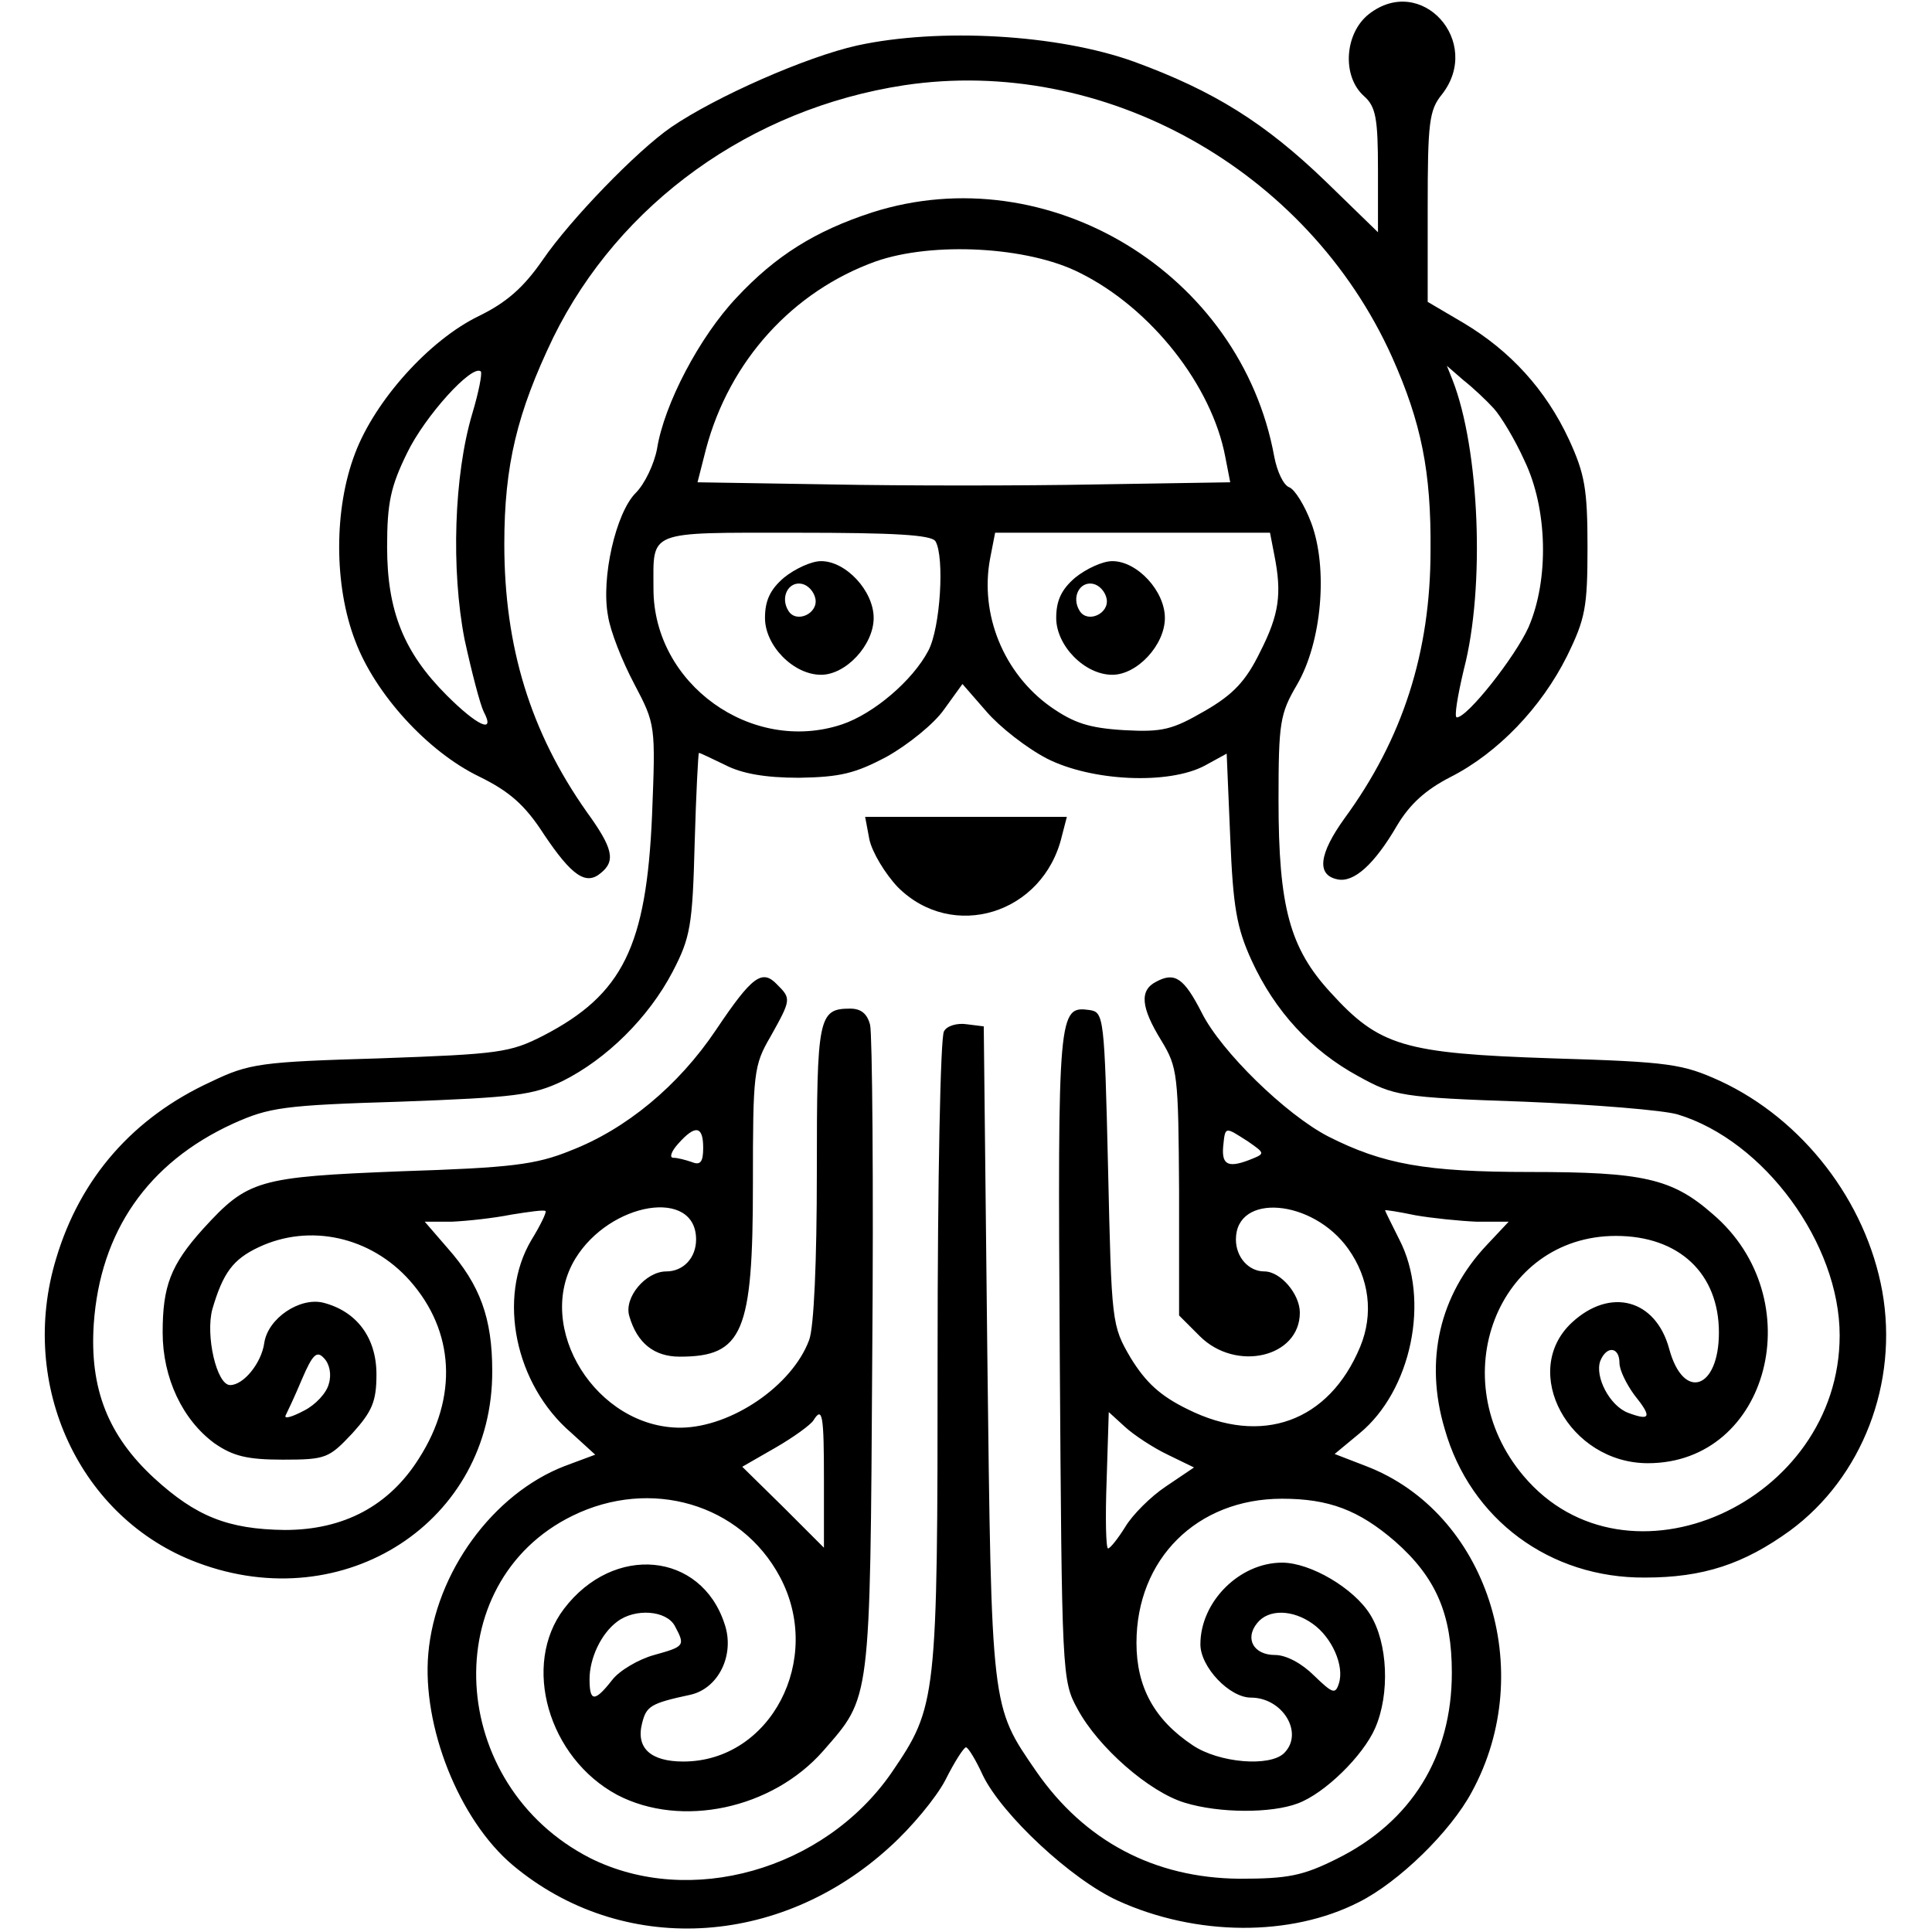
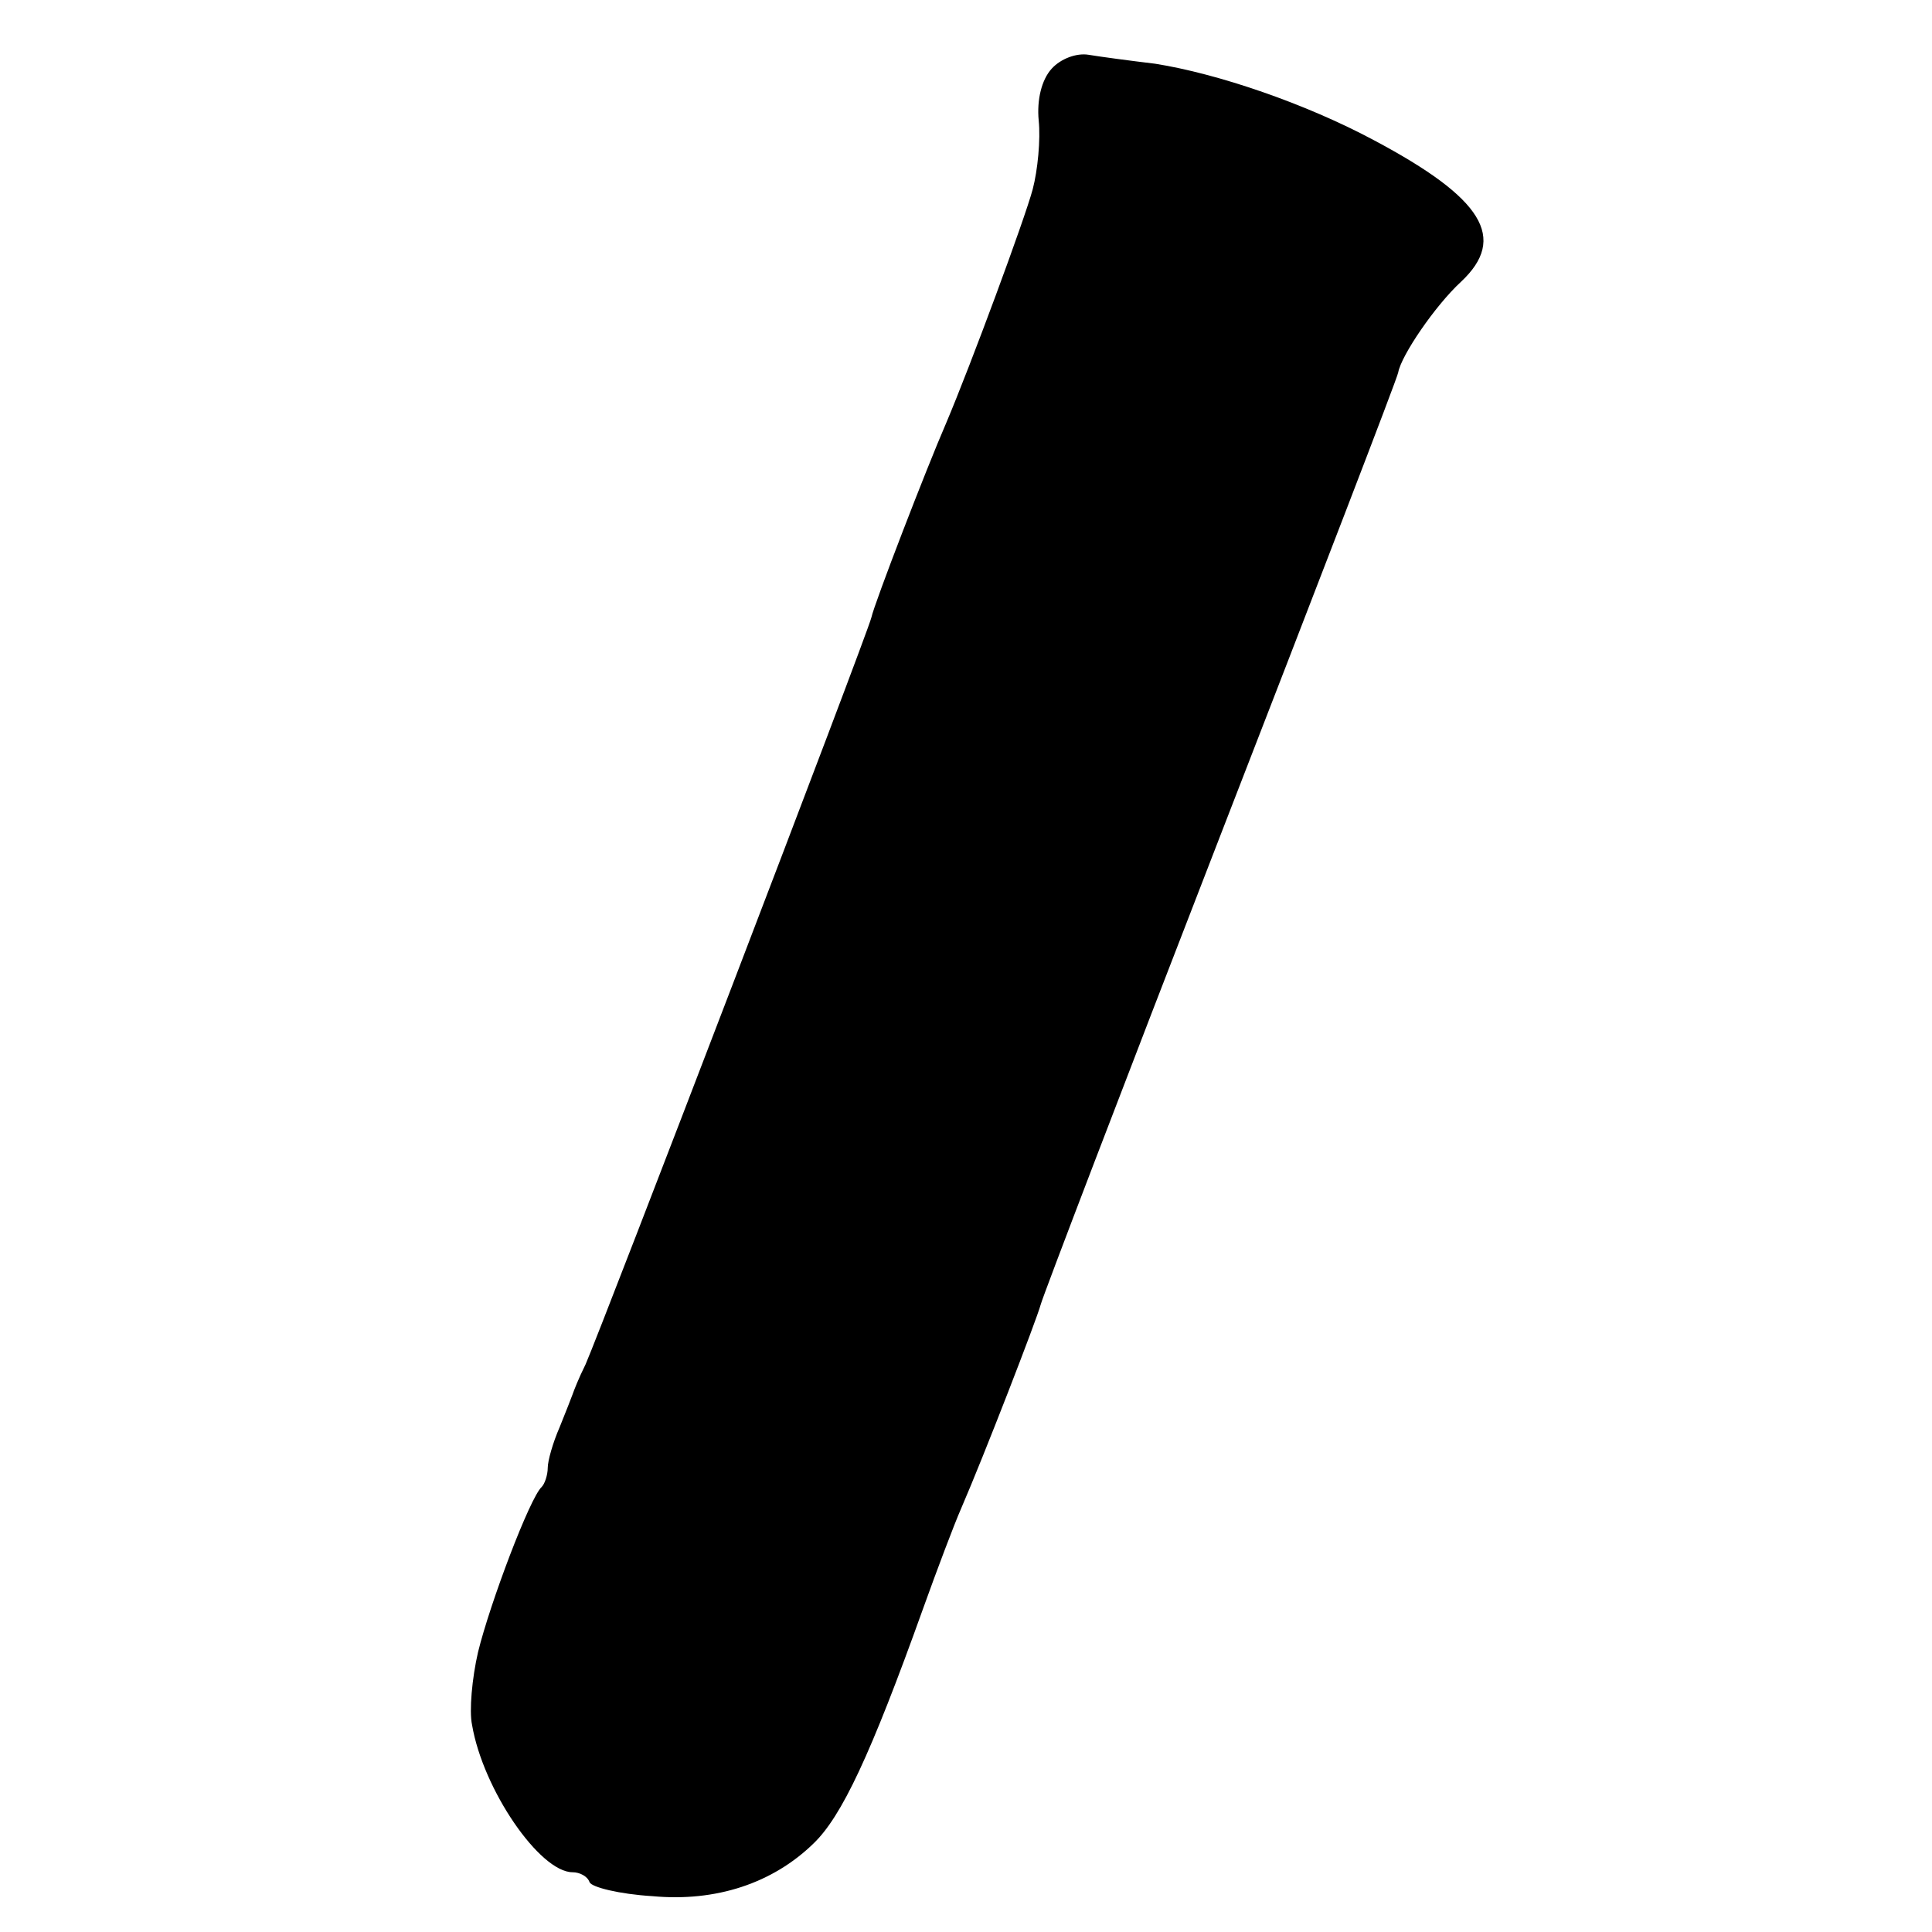
- <svg xmlns="http://www.w3.org/2000/svg" version="1.0" width="272pt" height="272pt" viewBox="0 0 272 272" preserveAspectRatio="xMidYMid meet">
-   <g transform="translate(0,272) scale(0.1,-0.1)" fill="#000000" stroke="none">
-     <path d="M1927 2700 c-34 -27 -38 -87 -7 -115 17 -15 20 -31 20 -105 l0 -87 -73 71 c-86 83 -158 128 -270 169 -108 39 -275 48 -390 23 -72 -16 -199 -72 -262 -115 -48 -33 -142 -130 -181 -187 -27 -39 -51 -60 -90 -79 -70 -34 -146 -119 -174 -193 -30 -78 -30 -186 0 -264 28 -75 102 -156 174 -191 43 -21 65 -40 92 -82 39 -58 59 -72 80 -54 21 17 17 35 -20 86 -79 112 -116 232 -116 377 0 111 18 185 69 291 93 189 278 322 494 355 280 42 568 -118 687 -383 41 -92 55 -161 54 -272 0 -143 -39 -265 -121 -377 -36 -50 -40 -80 -10 -86 23 -5 52 21 84 76 18 30 40 50 75 68 67 34 128 98 164 170 26 53 29 69 29 154 0 82 -4 103 -26 151 -33 71 -83 125 -148 164 l-51 30 0 133 c0 119 2 137 20 159 58 74 -29 171 -103 113z m-1262 -562 c-26 -87 -30 -220 -11 -318 10 -46 22 -92 27 -102 17 -32 -9 -20 -52 23 -60 60 -84 118 -84 209 0 62 5 85 28 132 25 52 92 126 104 115 2 -3 -3 -29 -12 -59z m1438 7 c10 -11 30 -44 43 -73 33 -68 35 -168 6 -235 -19 -42 -86 -127 -101 -127 -4 0 1 30 10 68 30 115 22 310 -16 407 l-8 20 23 -20 c14 -11 33 -29 43 -40z" />
-     <path d="M1228 2421 c-80 -26 -136 -61 -191 -120 -52 -55 -102 -150 -112 -213 -4 -21 -17 -49 -30 -62 -28 -28 -49 -120 -39 -173 3 -21 20 -64 37 -96 30 -57 30 -58 25 -185 -8 -184 -41 -252 -153 -310 -47 -24 -62 -26 -230 -32 -168 -5 -184 -7 -238 -33 -109 -50 -184 -135 -218 -249 -54 -178 33 -366 199 -428 207 -78 416 58 415 270 0 74 -17 121 -63 173 l-32 37 38 0 c22 1 59 5 84 10 25 4 46 7 48 5 2 -1 -7 -20 -20 -41 -48 -81 -23 -203 56 -271 l34 -31 -43 -16 c-101 -39 -182 -150 -192 -264 -9 -102 43 -234 119 -298 153 -128 375 -117 531 26 30 27 65 69 78 94 13 26 26 46 29 46 3 0 14 -18 24 -40 27 -55 124 -146 190 -176 110 -50 243 -51 339 -2 56 28 129 99 159 155 94 172 21 394 -149 459 l-44 17 35 29 c73 60 100 188 56 273 -11 22 -20 40 -20 41 0 1 19 -2 43 -7 23 -4 62 -8 86 -9 l45 0 -31 -33 c-66 -70 -88 -162 -59 -259 36 -127 148 -210 282 -209 82 0 139 19 204 66 102 75 153 208 130 337 -23 127 -112 242 -228 296 -53 24 -70 27 -237 32 -209 7 -243 17 -312 93 -57 62 -73 120 -73 270 0 110 2 122 26 163 35 60 44 164 20 228 -9 24 -23 47 -31 50 -8 3 -17 22 -21 43 -47 258 -318 423 -566 344z m292 -85 c101 -50 186 -159 205 -259 l7 -36 -188 -3 c-104 -2 -273 -2 -375 0 l-187 3 12 47 c33 124 122 222 239 264 80 28 214 21 287 -16z m-203 -378 c13 -22 7 -122 -10 -154 -22 -42 -77 -89 -122 -104 -127 -42 -265 57 -265 191 0 83 -11 79 200 79 140 0 191 -3 197 -12z m477 -19 c11 -55 7 -84 -20 -137 -20 -41 -38 -60 -78 -83 -45 -26 -59 -30 -113 -27 -50 3 -71 10 -104 33 -66 47 -100 130 -85 209 l7 36 193 0 194 0 6 -31z m-320 -287 c63 -32 171 -37 222 -10 l31 17 5 -118 c4 -98 9 -127 30 -173 33 -72 84 -127 150 -163 51 -28 59 -30 233 -36 99 -4 197 -12 217 -18 122 -37 228 -182 228 -311 0 -236 -300 -370 -445 -198 -115 136 -37 338 130 338 89 0 145 -53 145 -136 0 -80 -50 -97 -70 -23 -19 70 -83 87 -137 37 -74 -69 -4 -198 107 -198 171 0 231 232 91 351 -57 50 -98 59 -257 59 -147 0 -207 11 -284 50 -60 31 -151 120 -178 174 -25 49 -38 58 -64 44 -24 -12 -22 -36 7 -83 23 -38 24 -47 25 -213 l0 -174 29 -29 c51 -51 141 -30 141 33 0 26 -27 58 -50 58 -22 0 -40 20 -40 45 0 66 108 57 158 -13 30 -42 36 -92 17 -138 -44 -106 -139 -140 -243 -88 -39 19 -59 38 -80 72 -27 46 -27 49 -32 267 -5 214 -6 220 -26 223 -44 6 -45 -1 -42 -484 3 -452 3 -460 25 -500 29 -54 101 -117 151 -132 49 -15 122 -15 159 -1 38 14 92 67 109 106 21 48 18 120 -7 160 -23 37 -84 73 -124 73 -60 0 -115 -55 -115 -115 0 -32 41 -75 71 -75 45 0 75 -50 47 -78 -20 -20 -92 -14 -129 11 -54 36 -79 82 -79 144 0 118 85 203 205 203 66 0 108 -16 159 -60 58 -51 80 -103 80 -185 0 -118 -57 -210 -162 -262 -48 -24 -69 -28 -137 -28 -120 1 -218 53 -286 151 -64 93 -63 85 -69 589 l-5 460 -24 3 c-13 2 -28 -2 -32 -10 -5 -7 -9 -211 -9 -454 0 -490 -1 -496 -65 -590 -95 -137 -284 -190 -424 -120 -202 103 -217 388 -25 482 110 54 237 17 292 -86 62 -116 -13 -260 -136 -260 -46 0 -67 19 -58 54 6 24 12 28 68 40 40 9 63 57 48 100 -33 101 -156 113 -226 21 -60 -79 -22 -210 75 -262 90 -47 218 -20 290 62 67 77 66 64 69 555 2 245 0 455 -3 467 -4 16 -13 23 -28 23 -45 0 -47 -12 -47 -231 0 -123 -4 -219 -11 -236 -24 -64 -109 -122 -180 -123 -119 -1 -208 141 -149 238 49 80 170 100 170 27 0 -26 -18 -45 -42 -45 -29 0 -60 -37 -52 -63 11 -38 35 -57 71 -57 89 0 103 34 103 243 0 157 1 167 25 208 29 52 29 53 9 73 -21 22 -35 12 -86 -64 -53 -79 -127 -140 -205 -170 -49 -20 -85 -24 -238 -29 -202 -8 -216 -12 -279 -81 -46 -51 -57 -81 -57 -146 0 -64 28 -123 73 -156 26 -18 46 -23 96 -23 61 0 65 2 98 37 28 31 34 45 34 83 0 52 -28 89 -75 101 -33 8 -78 -22 -83 -57 -4 -28 -29 -59 -48 -59 -19 0 -35 70 -25 107 15 51 29 70 65 87 72 34 158 15 213 -47 63 -71 68 -164 13 -250 -42 -67 -106 -101 -189 -101 -80 1 -125 19 -184 73 -65 60 -91 126 -85 217 9 130 76 227 196 282 51 23 71 26 236 31 161 6 186 9 228 29 62 31 121 89 155 154 25 48 28 65 31 181 2 70 5 127 6 127 2 0 18 -8 37 -17 23 -12 56 -18 104 -18 58 1 79 6 124 30 30 17 66 46 80 66 l26 36 34 -39 c18 -21 56 -51 85 -66z m-484 -548 c0 -20 -4 -25 -16 -20 -9 3 -20 6 -26 6 -6 0 -3 9 7 20 24 27 35 25 35 -6z m767 9 c23 -16 24 -17 7 -24 -34 -14 -44 -10 -42 16 3 30 2 29 35 8z m-1294 -341 c-3 -13 -19 -30 -35 -38 -17 -9 -28 -12 -26 -7 2 4 13 27 23 51 15 35 21 41 31 30 8 -8 11 -23 7 -36z m1817 29 c0 -10 10 -30 21 -45 25 -31 23 -37 -9 -25 -26 10 -47 51 -39 73 9 22 27 20 27 -3z m-1120 -165 l0 -95 -57 57 -58 57 47 27 c26 15 49 32 53 38 13 21 15 8 15 -84z m484 36 l37 -18 -40 -27 c-21 -14 -47 -40 -57 -57 -10 -16 -21 -30 -24 -30 -3 0 -4 43 -2 96 l3 96 23 -21 c12 -11 39 -29 60 -39z m-694 -241 c15 -28 14 -29 -29 -41 -22 -6 -49 -22 -59 -35 -25 -32 -32 -31 -32 1 0 29 16 64 39 81 25 19 69 16 81 -6z m898 3 c27 -19 45 -59 37 -84 -5 -16 -9 -14 -35 11 -17 17 -39 29 -55 29 -30 0 -43 23 -25 45 16 20 50 19 78 -1z" />
-     <path d="M1104 1907 c-20 -17 -27 -33 -27 -57 0 -39 40 -80 79 -80 35 0 74 42 74 80 0 38 -39 80 -74 80 -14 0 -37 -11 -52 -23z m44 -30 c4 -21 -27 -35 -38 -17 -12 19 0 42 19 38 9 -2 17 -11 19 -21z" />
-     <path d="M1514 1907 c-20 -17 -27 -33 -27 -57 0 -39 40 -80 79 -80 35 0 74 42 74 80 0 38 -39 80 -74 80 -14 0 -37 -11 -52 -23z m44 -30 c4 -21 -27 -35 -38 -17 -12 19 0 42 19 38 9 -2 17 -11 19 -21z" />
-     <path d="M1224 1538 c4 -18 22 -48 40 -67 77 -77 205 -38 231 72 l7 27 -142 0 -142 0 6 -32z" />
+ <svg xmlns="http://www.w3.org/2000/svg" version="1.0" width="194pt" height="194pt" viewBox="0 0 194 194" preserveAspectRatio="xMidYMid meet">
+   <g transform="translate(0,194) scale(0.1,-0.1)" fill="#000000" stroke="none">
+     <path d="M1056 1871 c-10 -11 -15 -31 -13 -52 2 -19 -1 -50 -6 -69 -8 -30 -62 -176 -87 -235 -20 -46 -72 -181 -75 -195 -4 -17 -270 -711 -287 -750 -7 -14 -12 -27 -13 -30 -1 -3 -7 -18 -13 -33 -7 -16 -12 -34 -12 -41 0 -7 -3 -16 -6 -19 -12 -11 -52 -117 -64 -166 -6 -26 -9 -59 -6 -73 11 -65 68 -148 101 -148 7 0 15 -4 17 -10 2 -5 30 -12 63 -14 64 -6 121 13 162 53 28 27 57 88 110 236 14 39 31 84 38 100 23 53 76 190 80 205 2 8 83 220 180 470 97 250 178 460 179 466 3 17 37 67 63 91 47 44 22 84 -87 142 -69 37 -157 67 -220 77 -25 3 -55 7 -67 9 -12 2 -28 -4 -37 -14z" />
  </g>
</svg>
